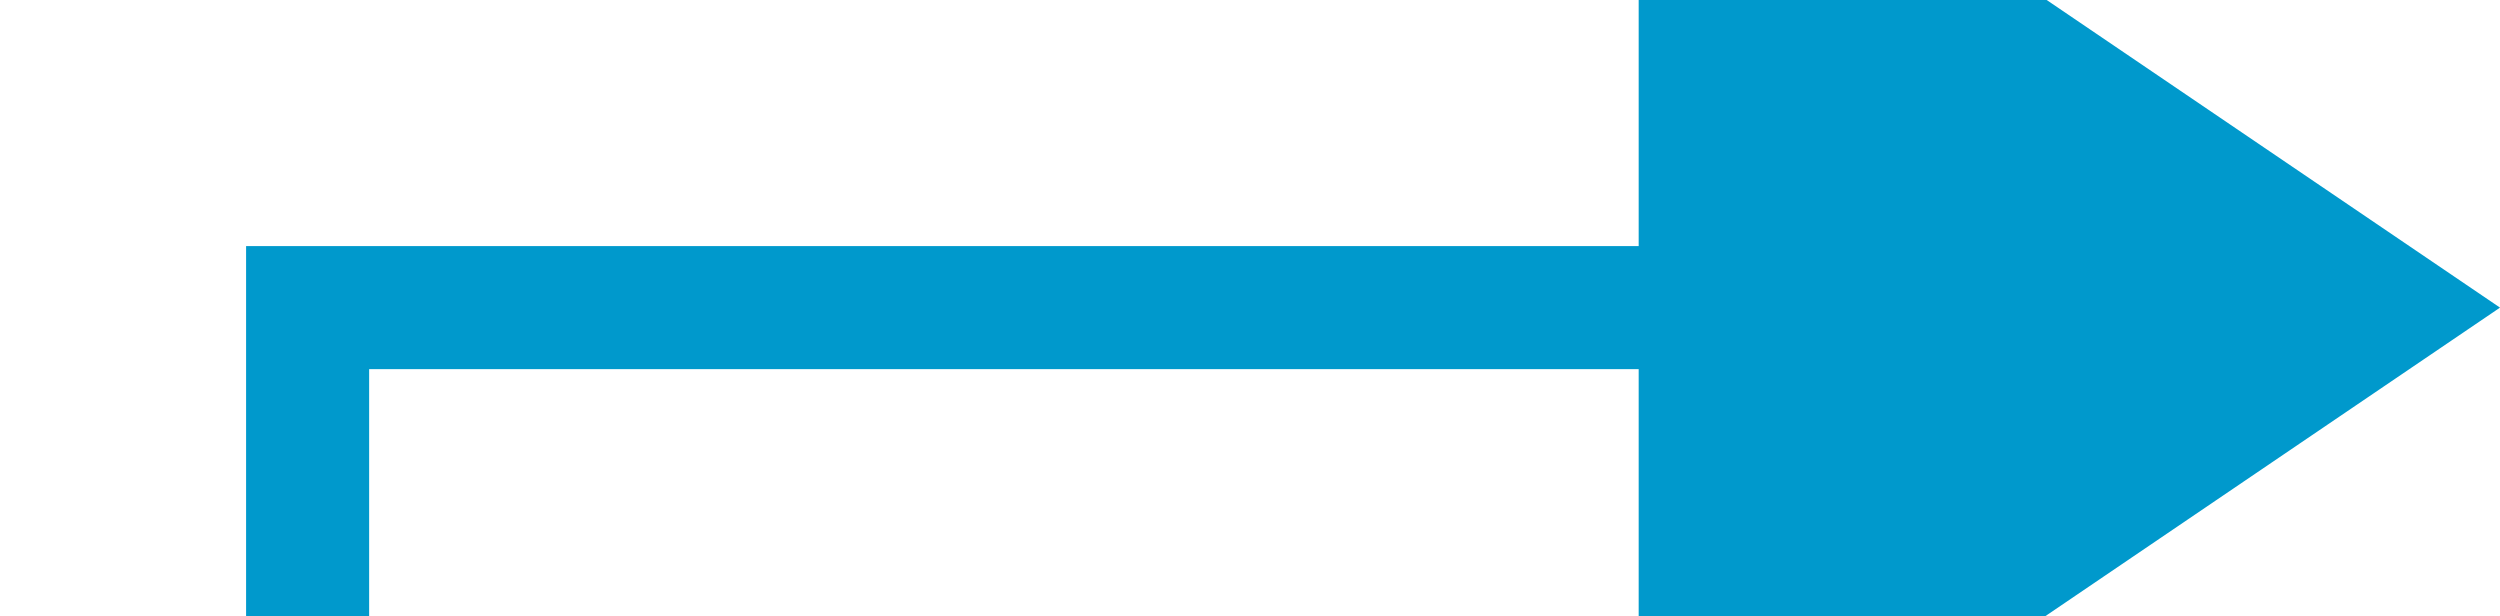
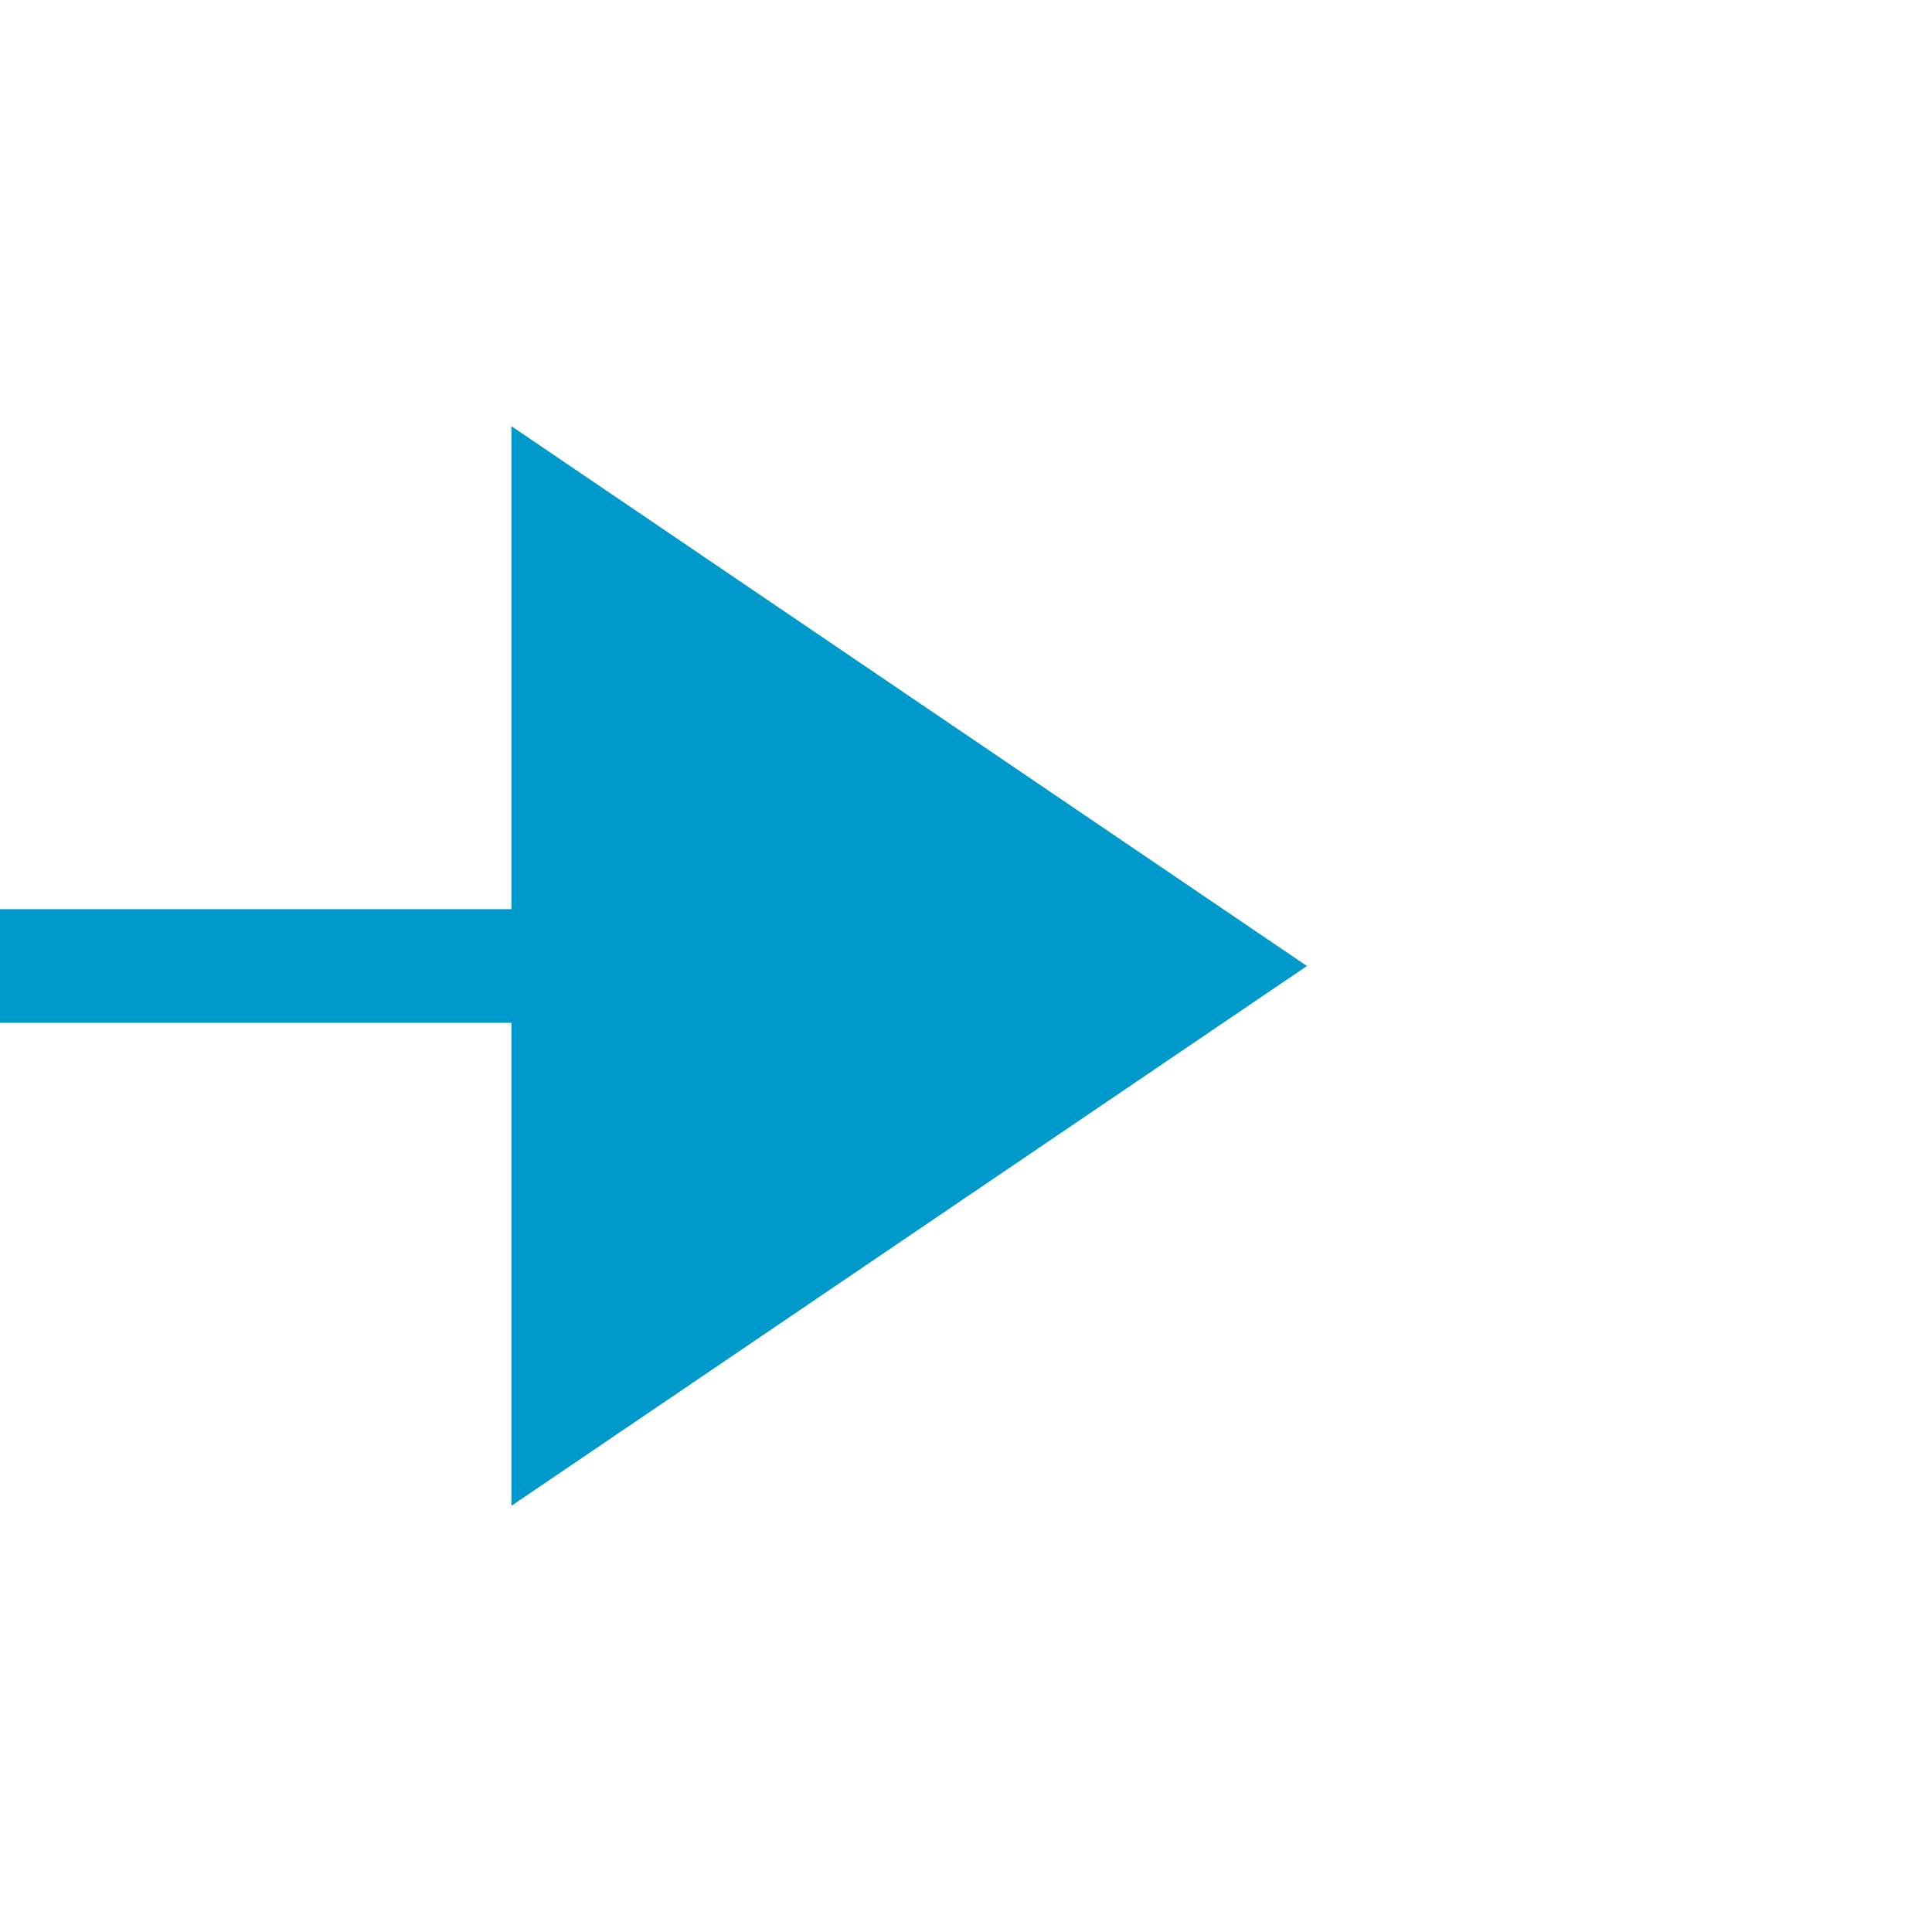
- <svg xmlns="http://www.w3.org/2000/svg" version="1.1" width="40.635px" height="10px" preserveAspectRatio="xMinYMid meet" viewBox="625.365 248  40.635 8">
-   <path d="M 575 303  L 575 300.63  L 630.365 300.63  L 630.365 252  L 654 252  " stroke-width="2" stroke="#0099cc" fill="none" />
-   <path d="M 652 261.5  L 666 252  L 652 242.5  L 652 261.5  Z " fill-rule="nonzero" fill="#0099cc" stroke="none" />
+ <svg xmlns="http://www.w3.org/2000/svg" version="1.1" width="34px" height="34px" preserveAspectRatio="xMinYMid meet" viewBox="358 392  34 32">
+   <path d="M 288 357  L 338.373 357  L 338.373 408  L 369 408  " stroke-width="2" stroke="#0099cc" fill="none" />
+   <path d="M 367 417.5  L 381 408  L 367 398.5  L 367 417.5  Z " fill-rule="nonzero" fill="#0099cc" stroke="none" />
</svg>
